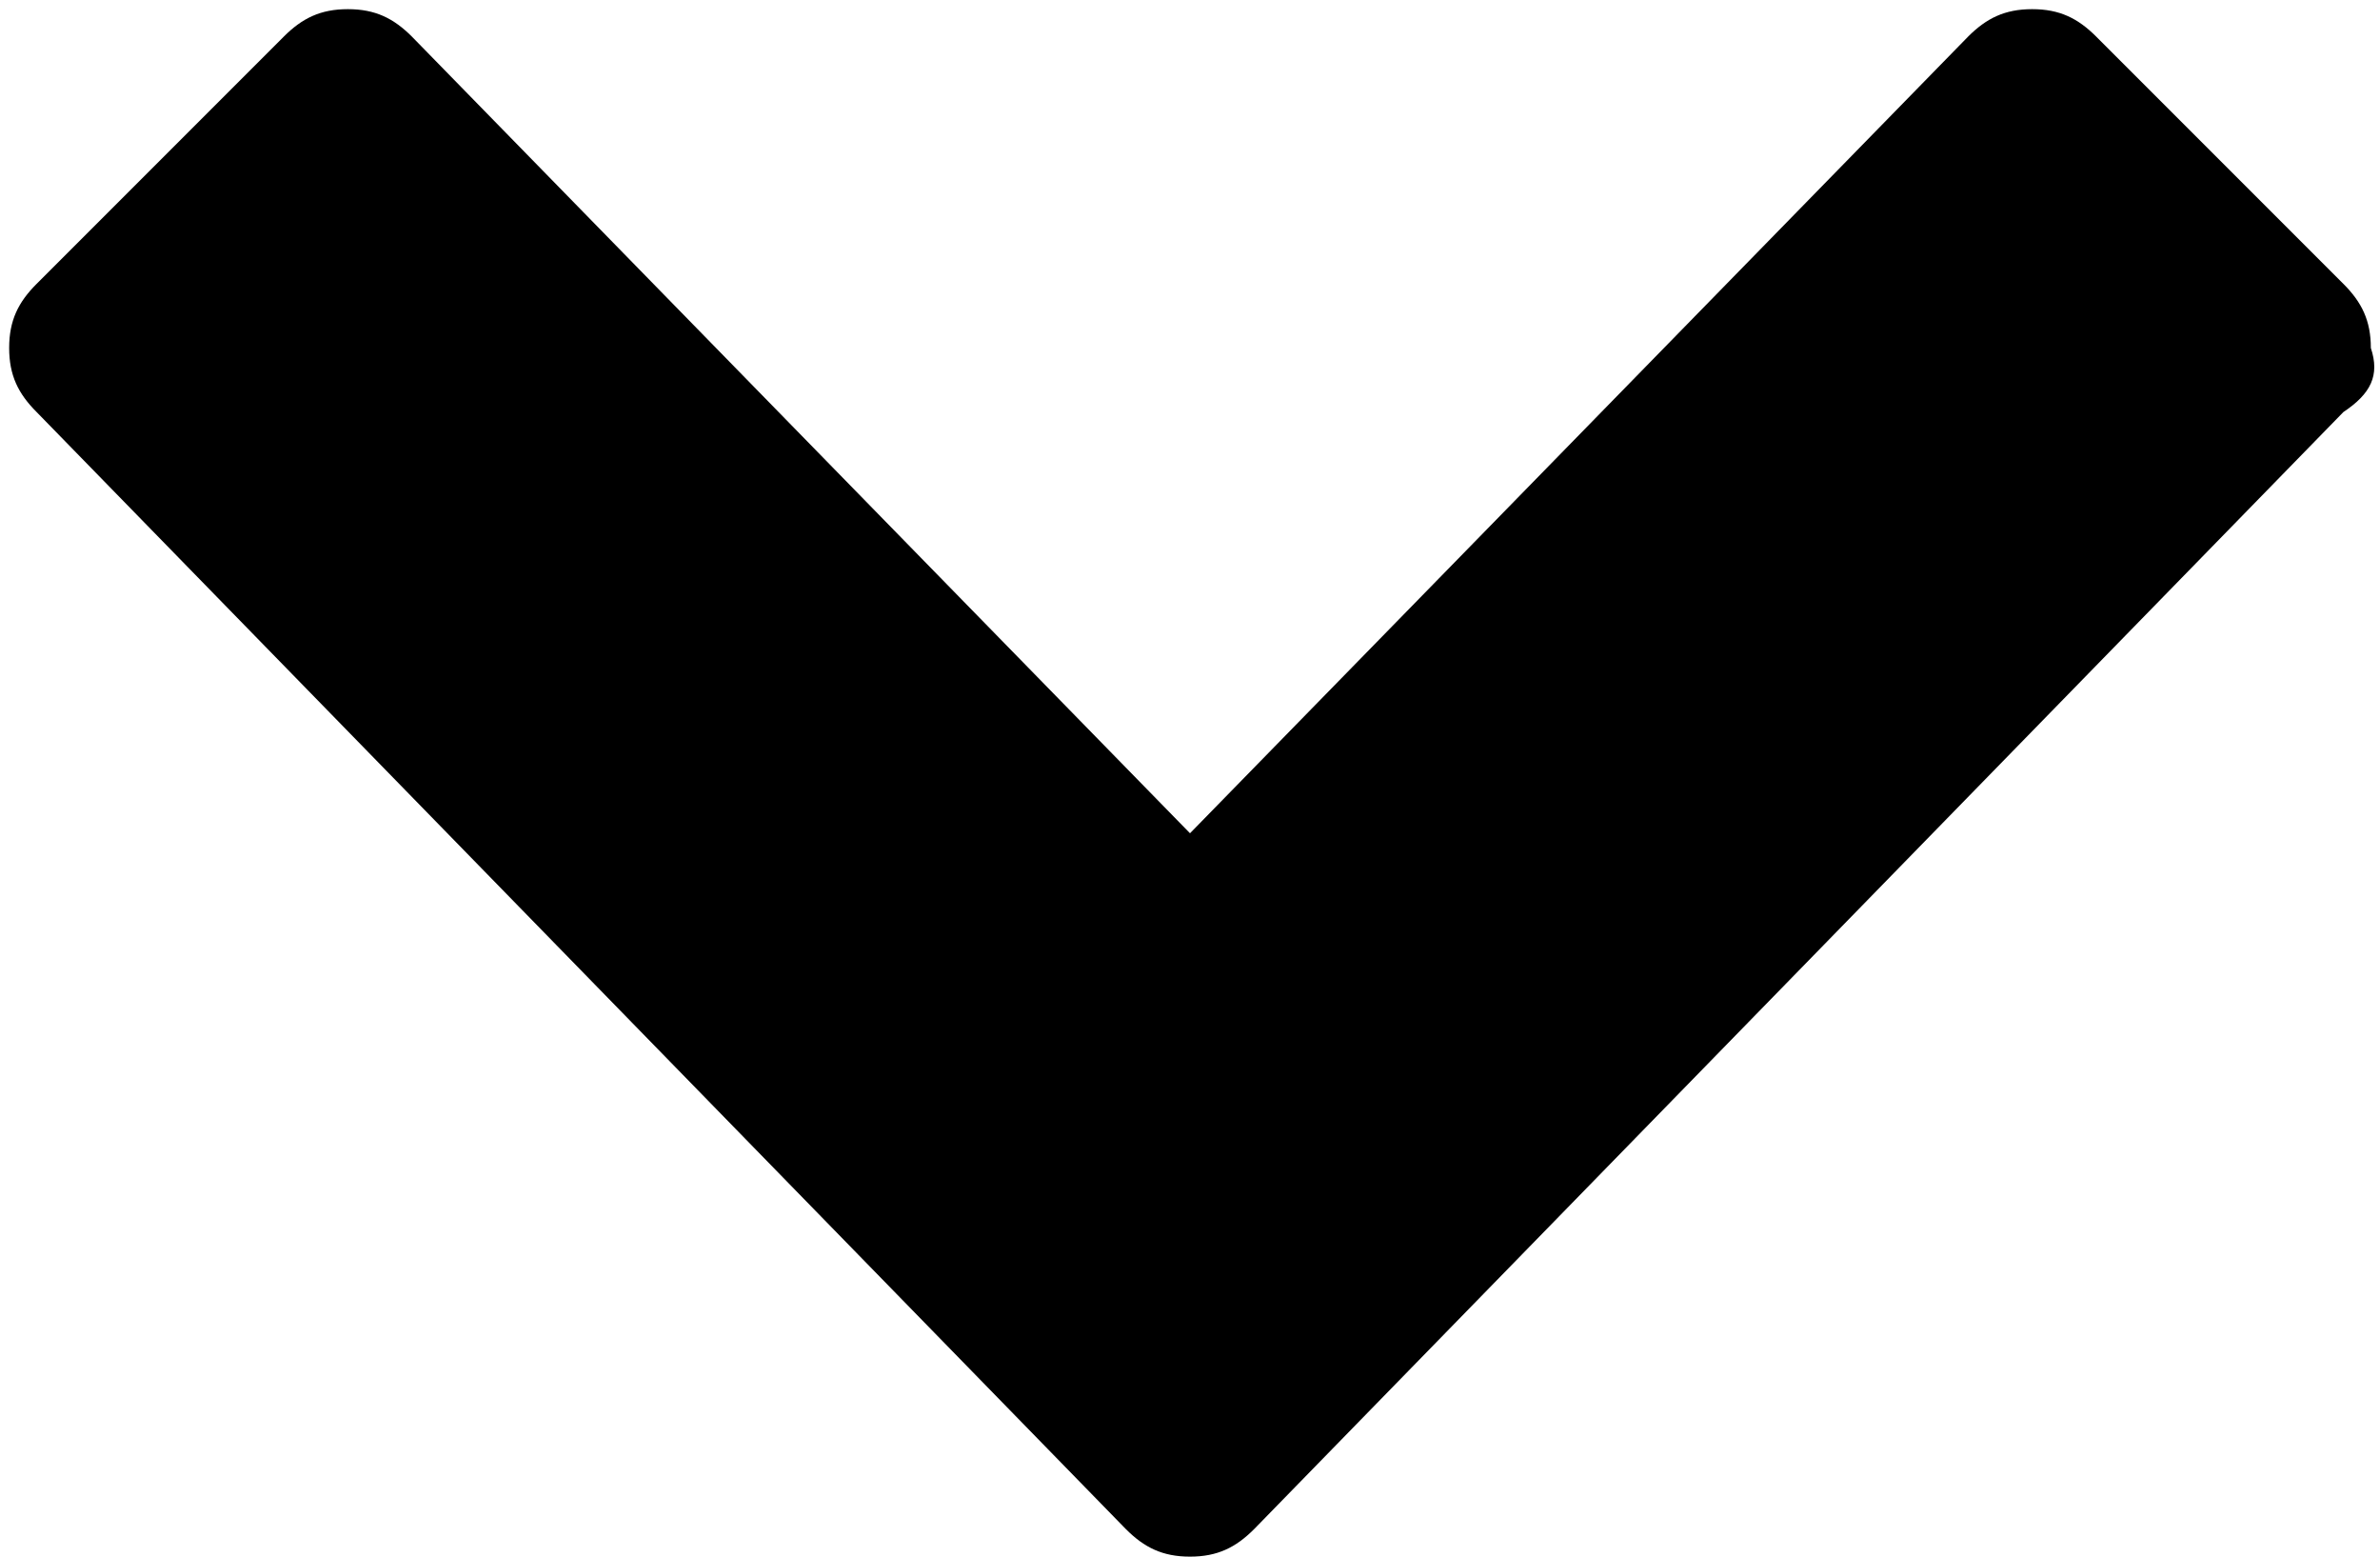
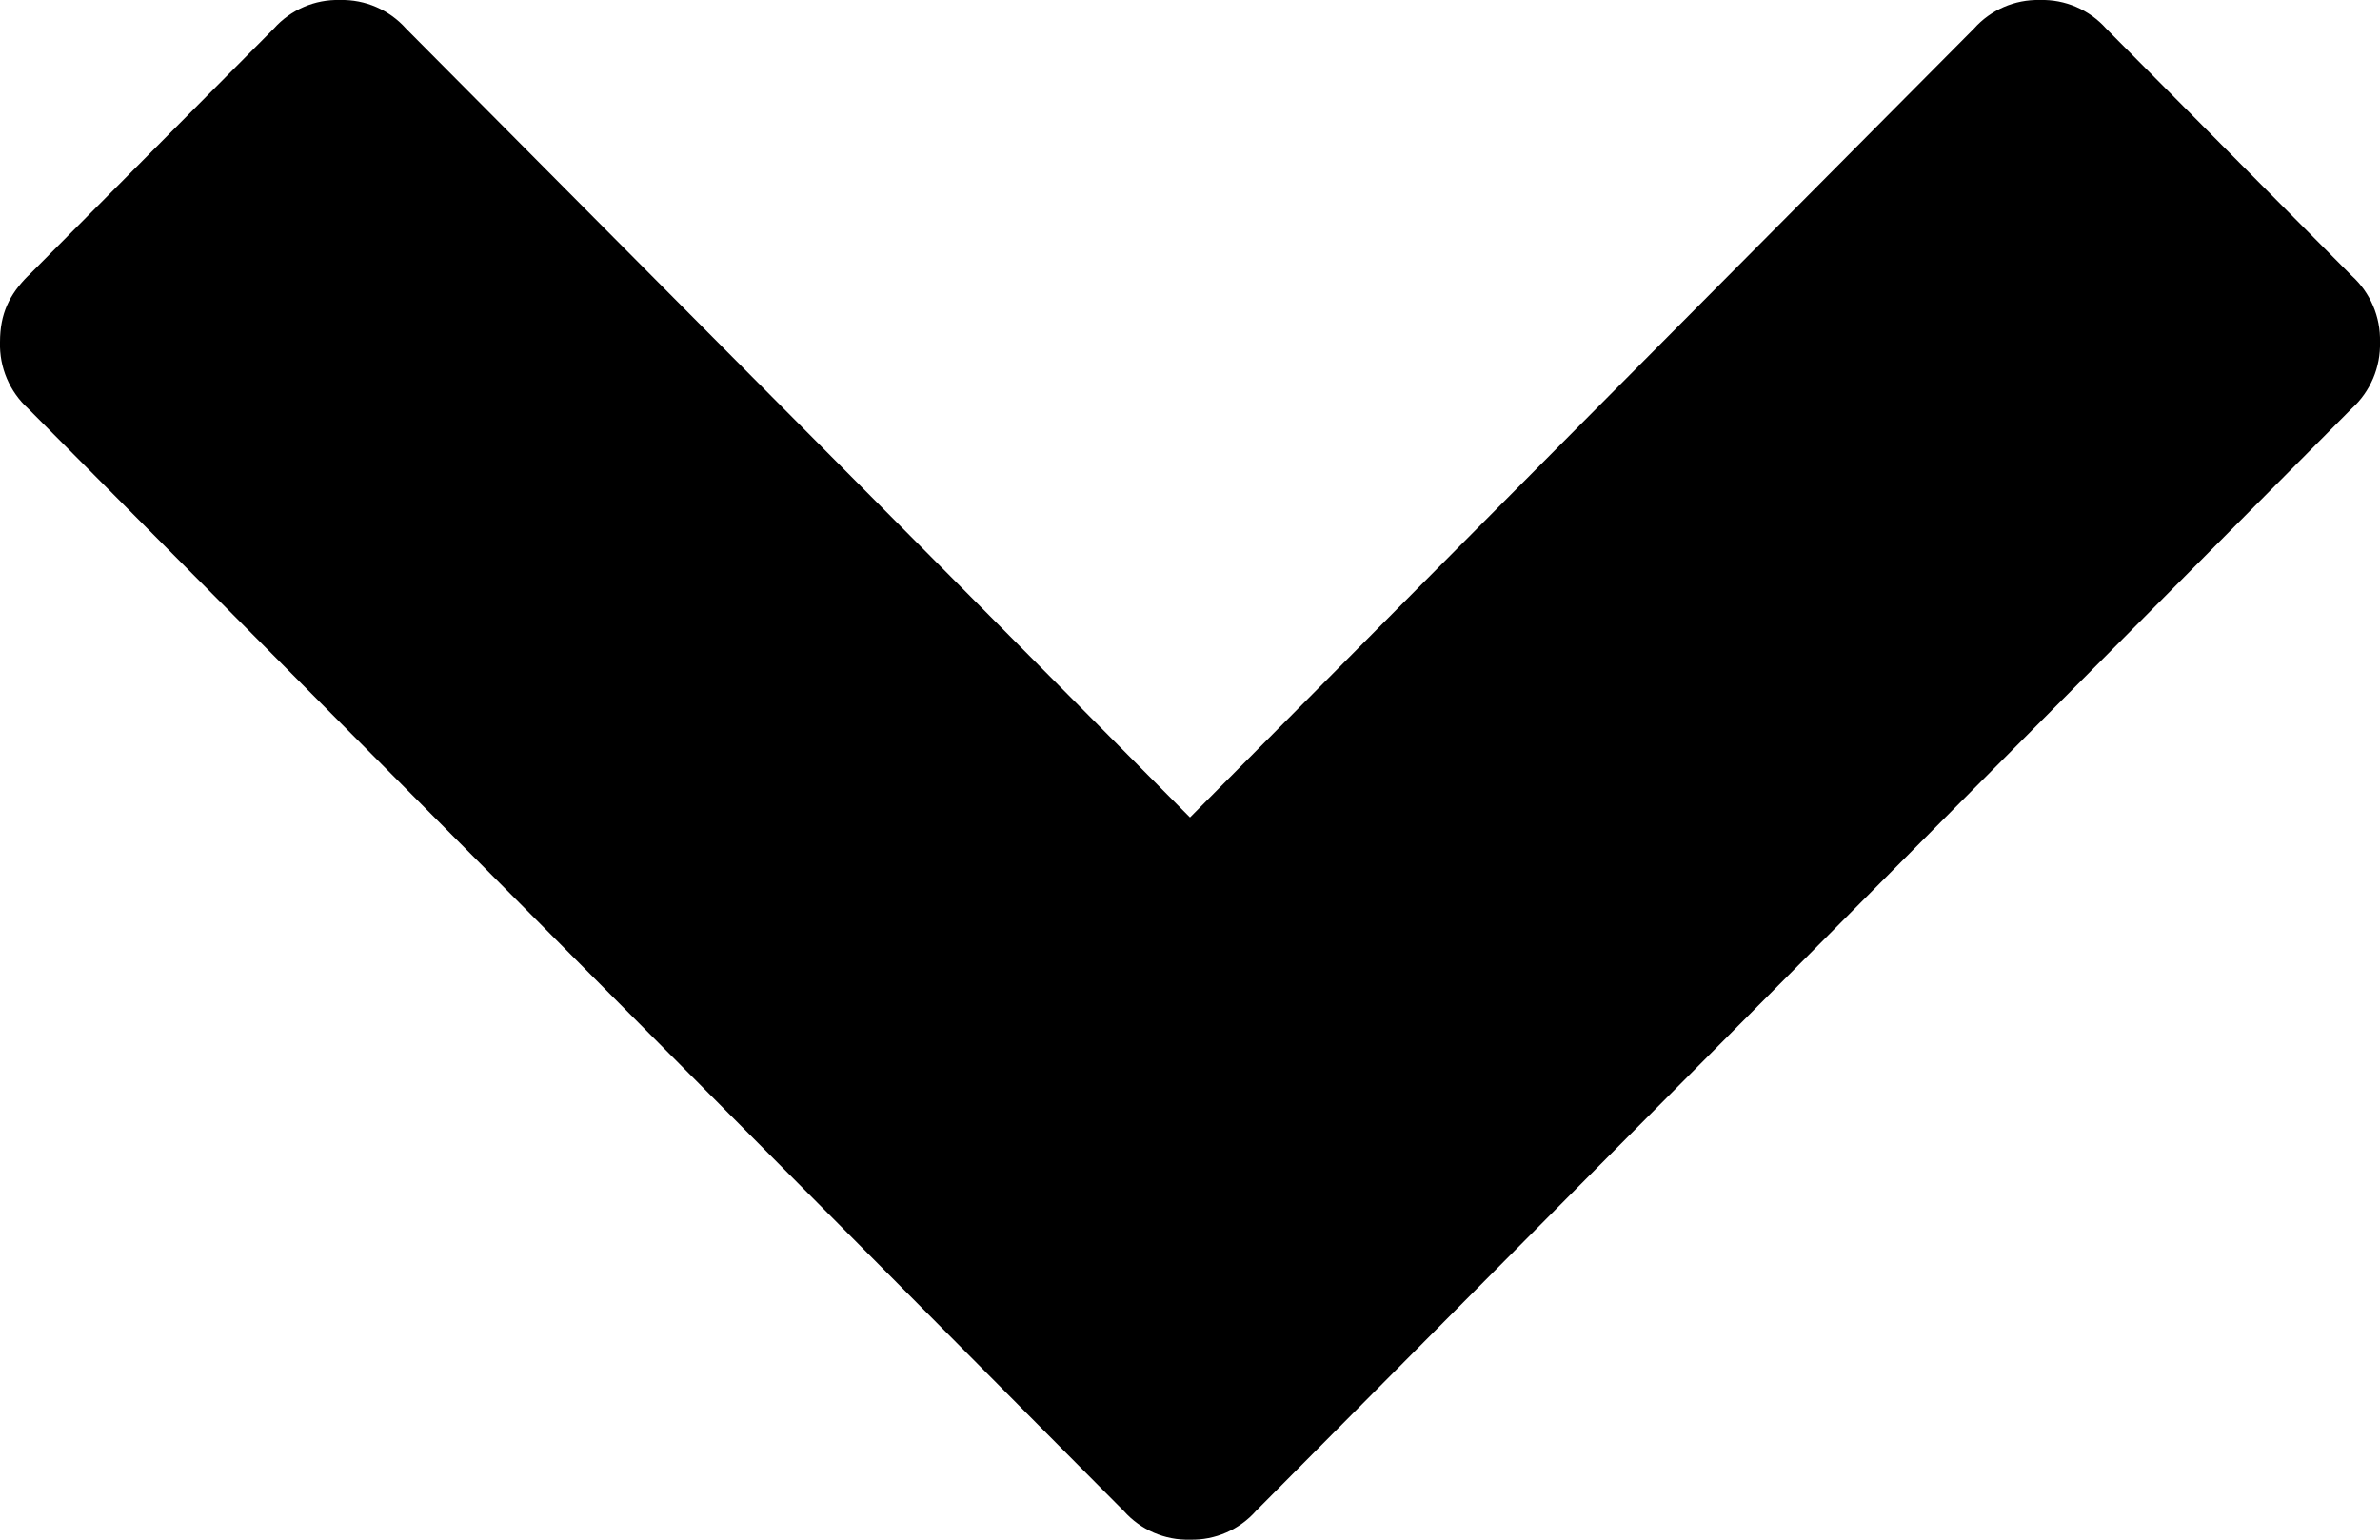
- <svg xmlns="http://www.w3.org/2000/svg" viewBox="-292 388 26 17">
-   <path d="M-266.4 392.5l-11.9 12.2c-.2.2-.4.3-.7.3s-.5-.1-.7-.3l-11.9-12.2c-.2-.2-.3-.4-.3-.7 0-.3.1-.5.3-.7l2.7-2.7c.2-.2.4-.3.7-.3s.5.1.7.3l8.5 8.7 8.5-8.7c.2-.2.4-.3.7-.3s.5.1.7.3l2.7 2.7c.2.2.3.4.3.7.1.3 0 .5-.3.7z" />
+ <svg xmlns="http://www.w3.org/2000/svg" viewBox="0 0 17 11" width="17" height="11">
+   <path d="M.202 1.97L1.956.204A.61.61 0 0 1 2.43 0a.61.61 0 0 1 .47.204L8.5 5.84 14.1.204A.61.61 0 0 1 14.57 0a.61.61 0 0 1 .474.204l1.754 1.766a.618.618 0 0 1 .202.473.62.62 0 0 1-.202.476l-7.826 7.875A.61.61 0 0 1 8.5 11a.61.61 0 0 1-.472-.204L.202 2.92A.618.618 0 0 1 0 2.444c0-.203.067-.34.202-.475z" />
</svg>
